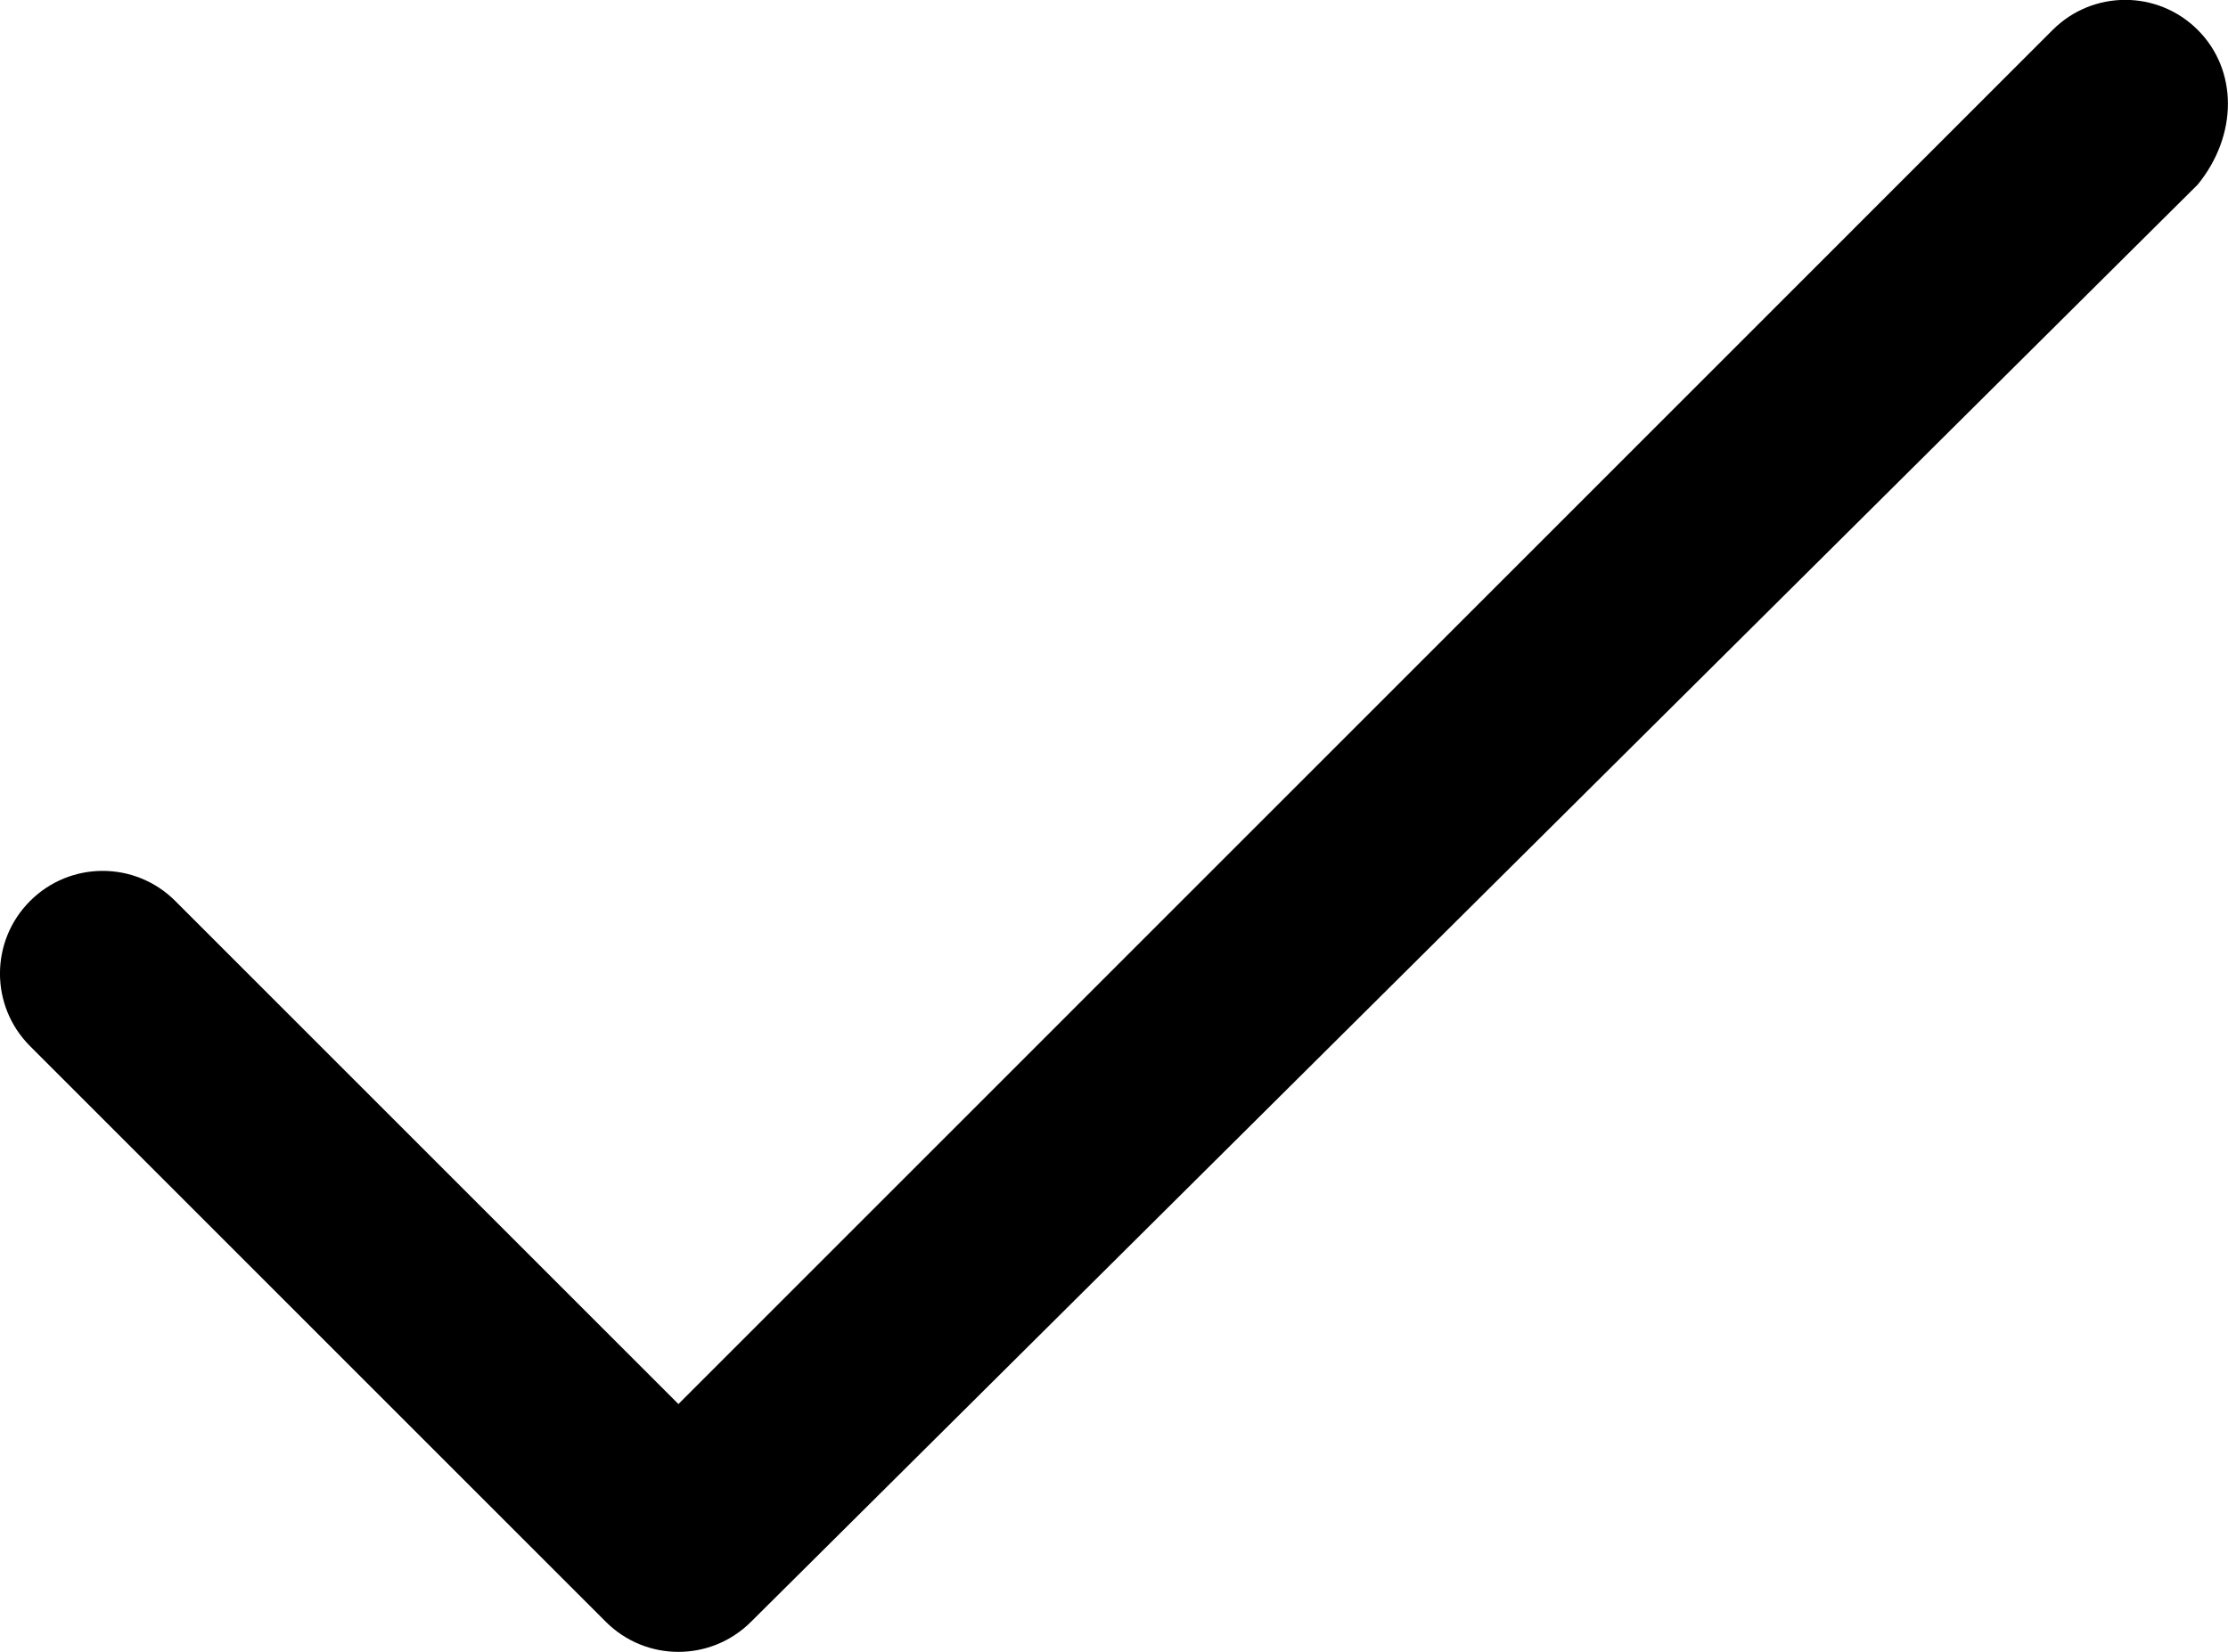
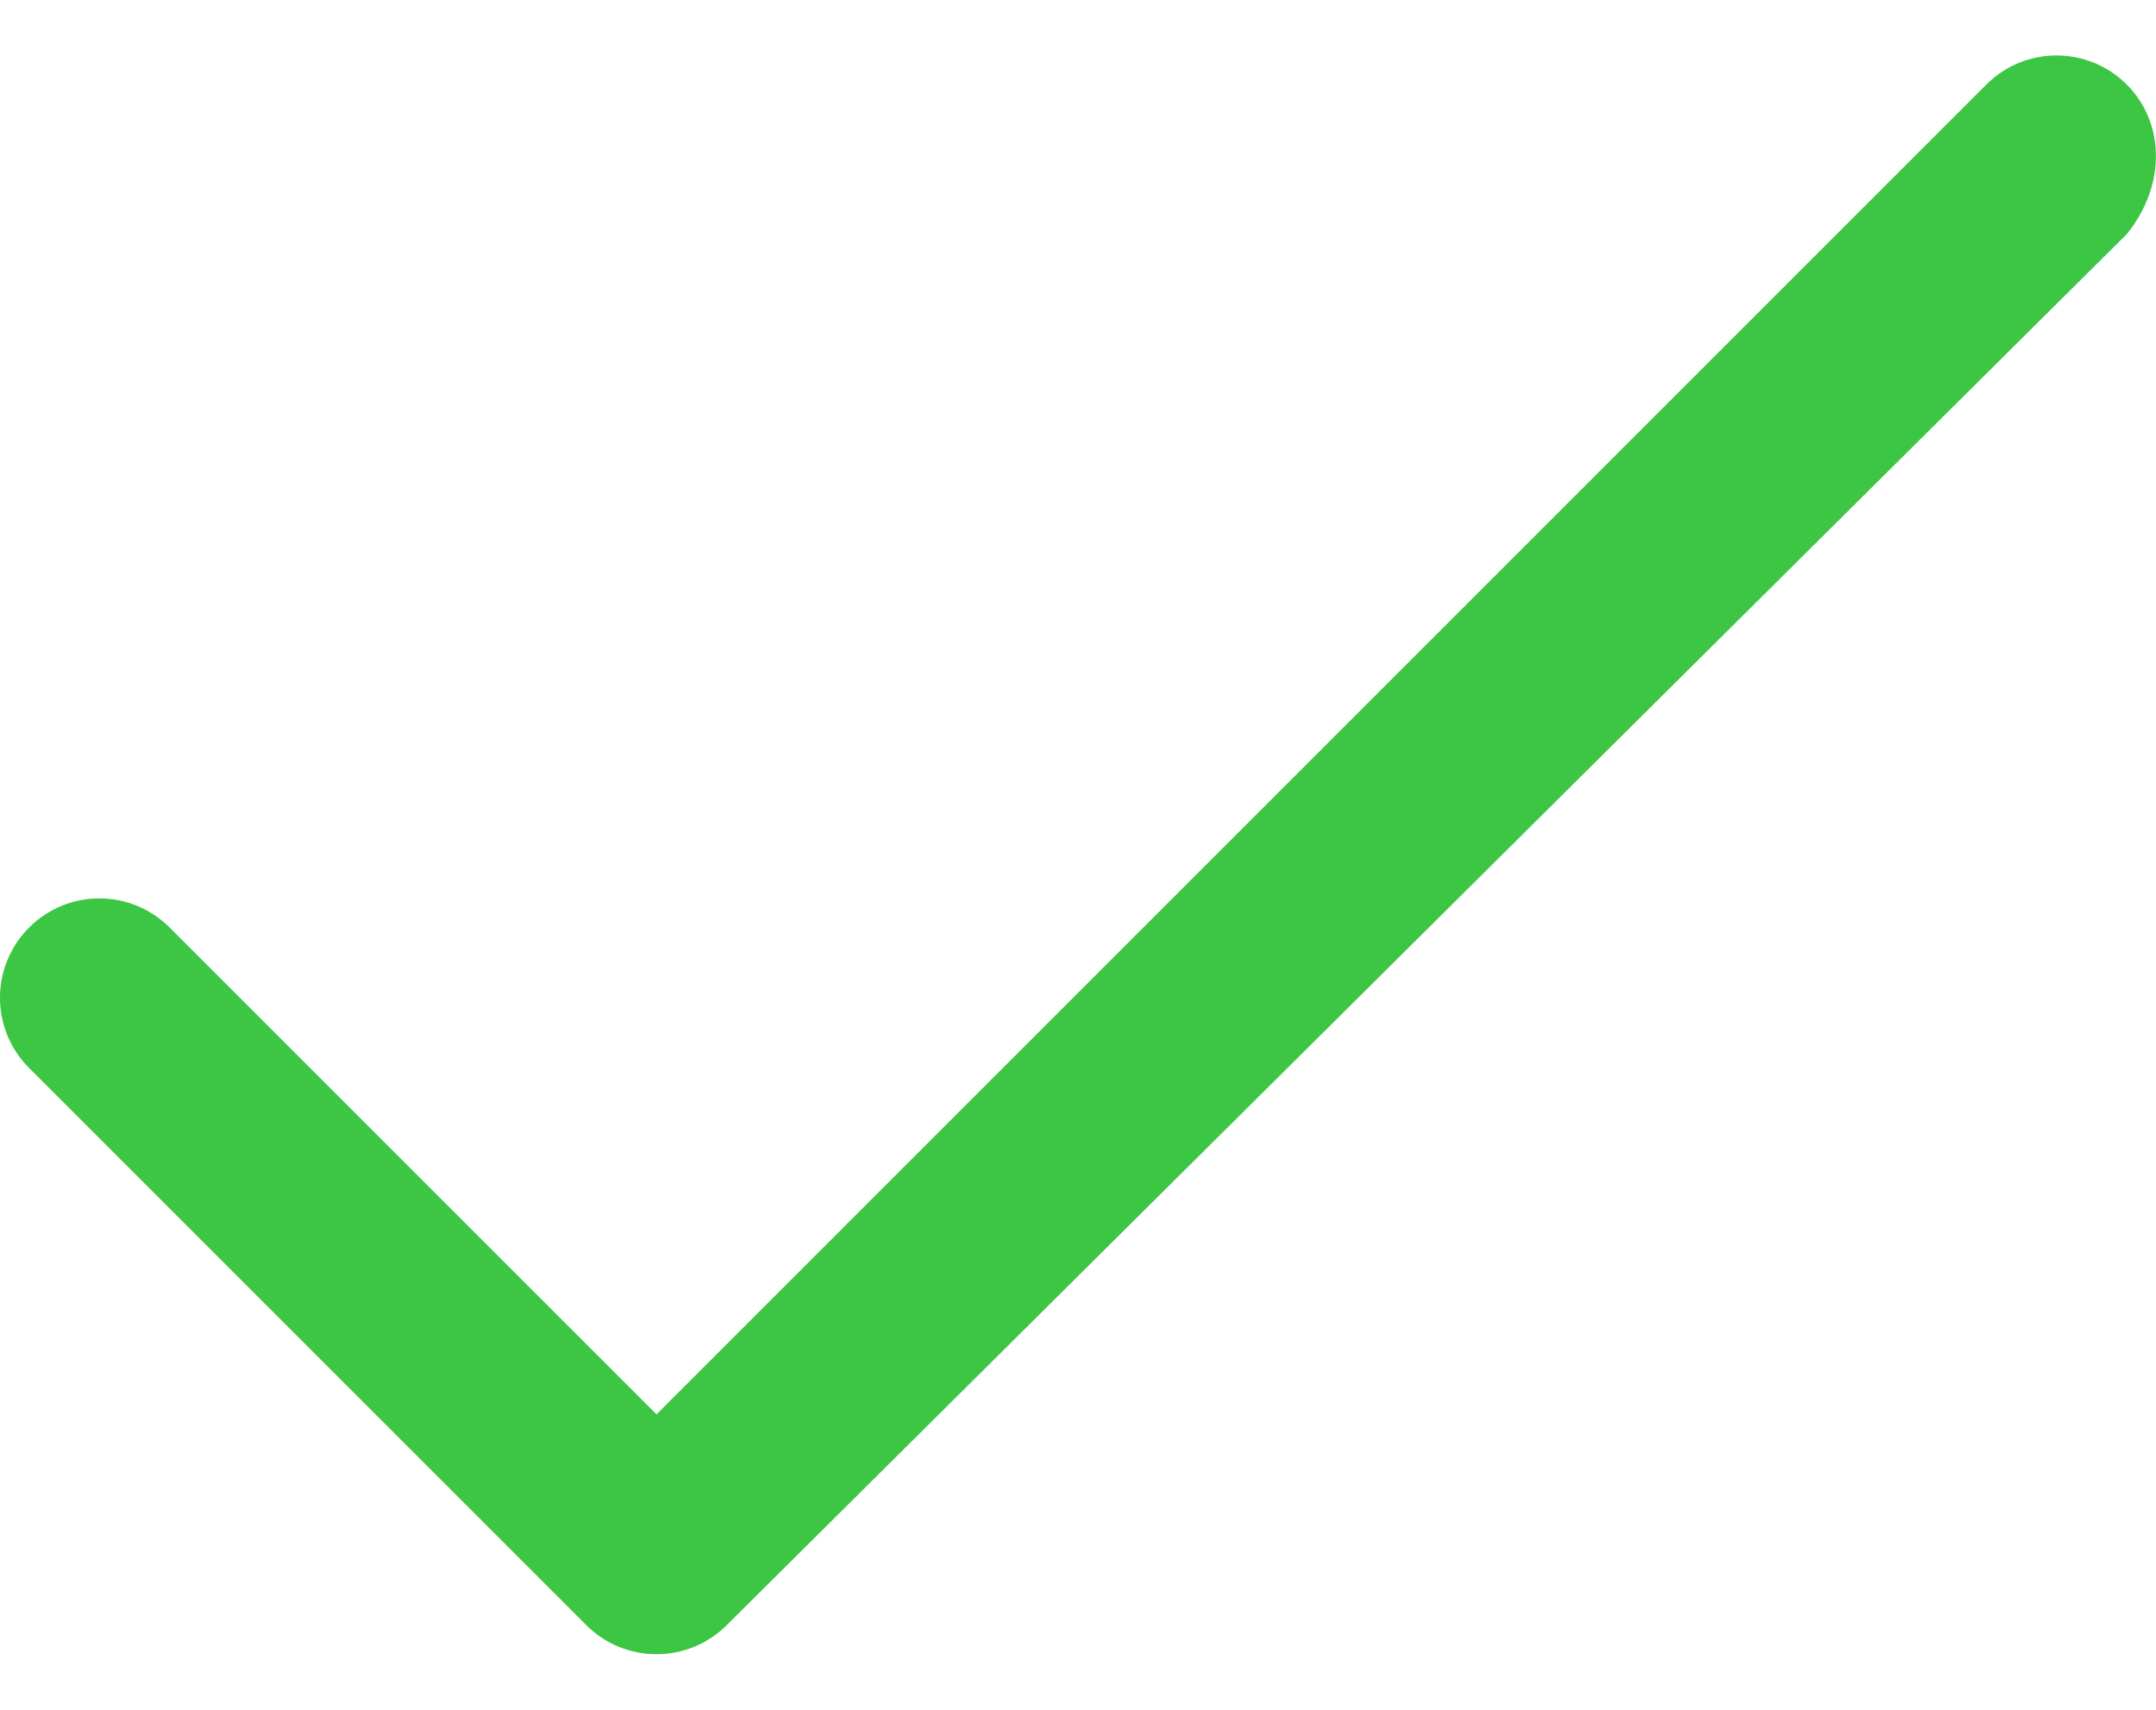
- <svg xmlns="http://www.w3.org/2000/svg" version="1.0" id="Layer_1" x="0px" y="0px" width="21.698px" height="16.09px" viewBox="-82.357 4.875 21.698 16.09" enable-background="new -82.357 4.875 21.698 16.09" xml:space="preserve">
-   <path d="M-60.953,5.167c-0.391-0.391-1.023-0.391-1.414,0L-75.75,18.551l-4.9-4.9c-0.391-0.391-1.023-0.391-1.414,0 s-0.391,1.023,0,1.414l5.607,5.607c0.195,0.195,0.451,0.293,0.707,0.293s0.512-0.098,0.707-0.293l14.09-14.0 C-60.562,6.191-60.562,5.558-60.953,5.167z" />
+ <svg xmlns="http://www.w3.org/2000/svg" version="1.0" id="Layer_1" x="0px" y="0px" width="29px" height="23px" viewBox="-82.357 4.875 21.698 16.09" enable-background="new -82.357 4.875 21.698 16.09" xml:space="preserve">
+   <path fill="#3dc644" d="M-60.953,5.167c-0.391-0.391-1.023-0.391-1.414,0L-75.75,18.551l-4.9-4.9c-0.391-0.391-1.023-0.391-1.414,0 s-0.391,1.023,0,1.414l5.607,5.607c0.195,0.195,0.451,0.293,0.707,0.293s0.512-0.098,0.707-0.293l14.09-14.0 C-60.562,6.191-60.562,5.558-60.953,5.167z" />
</svg>
